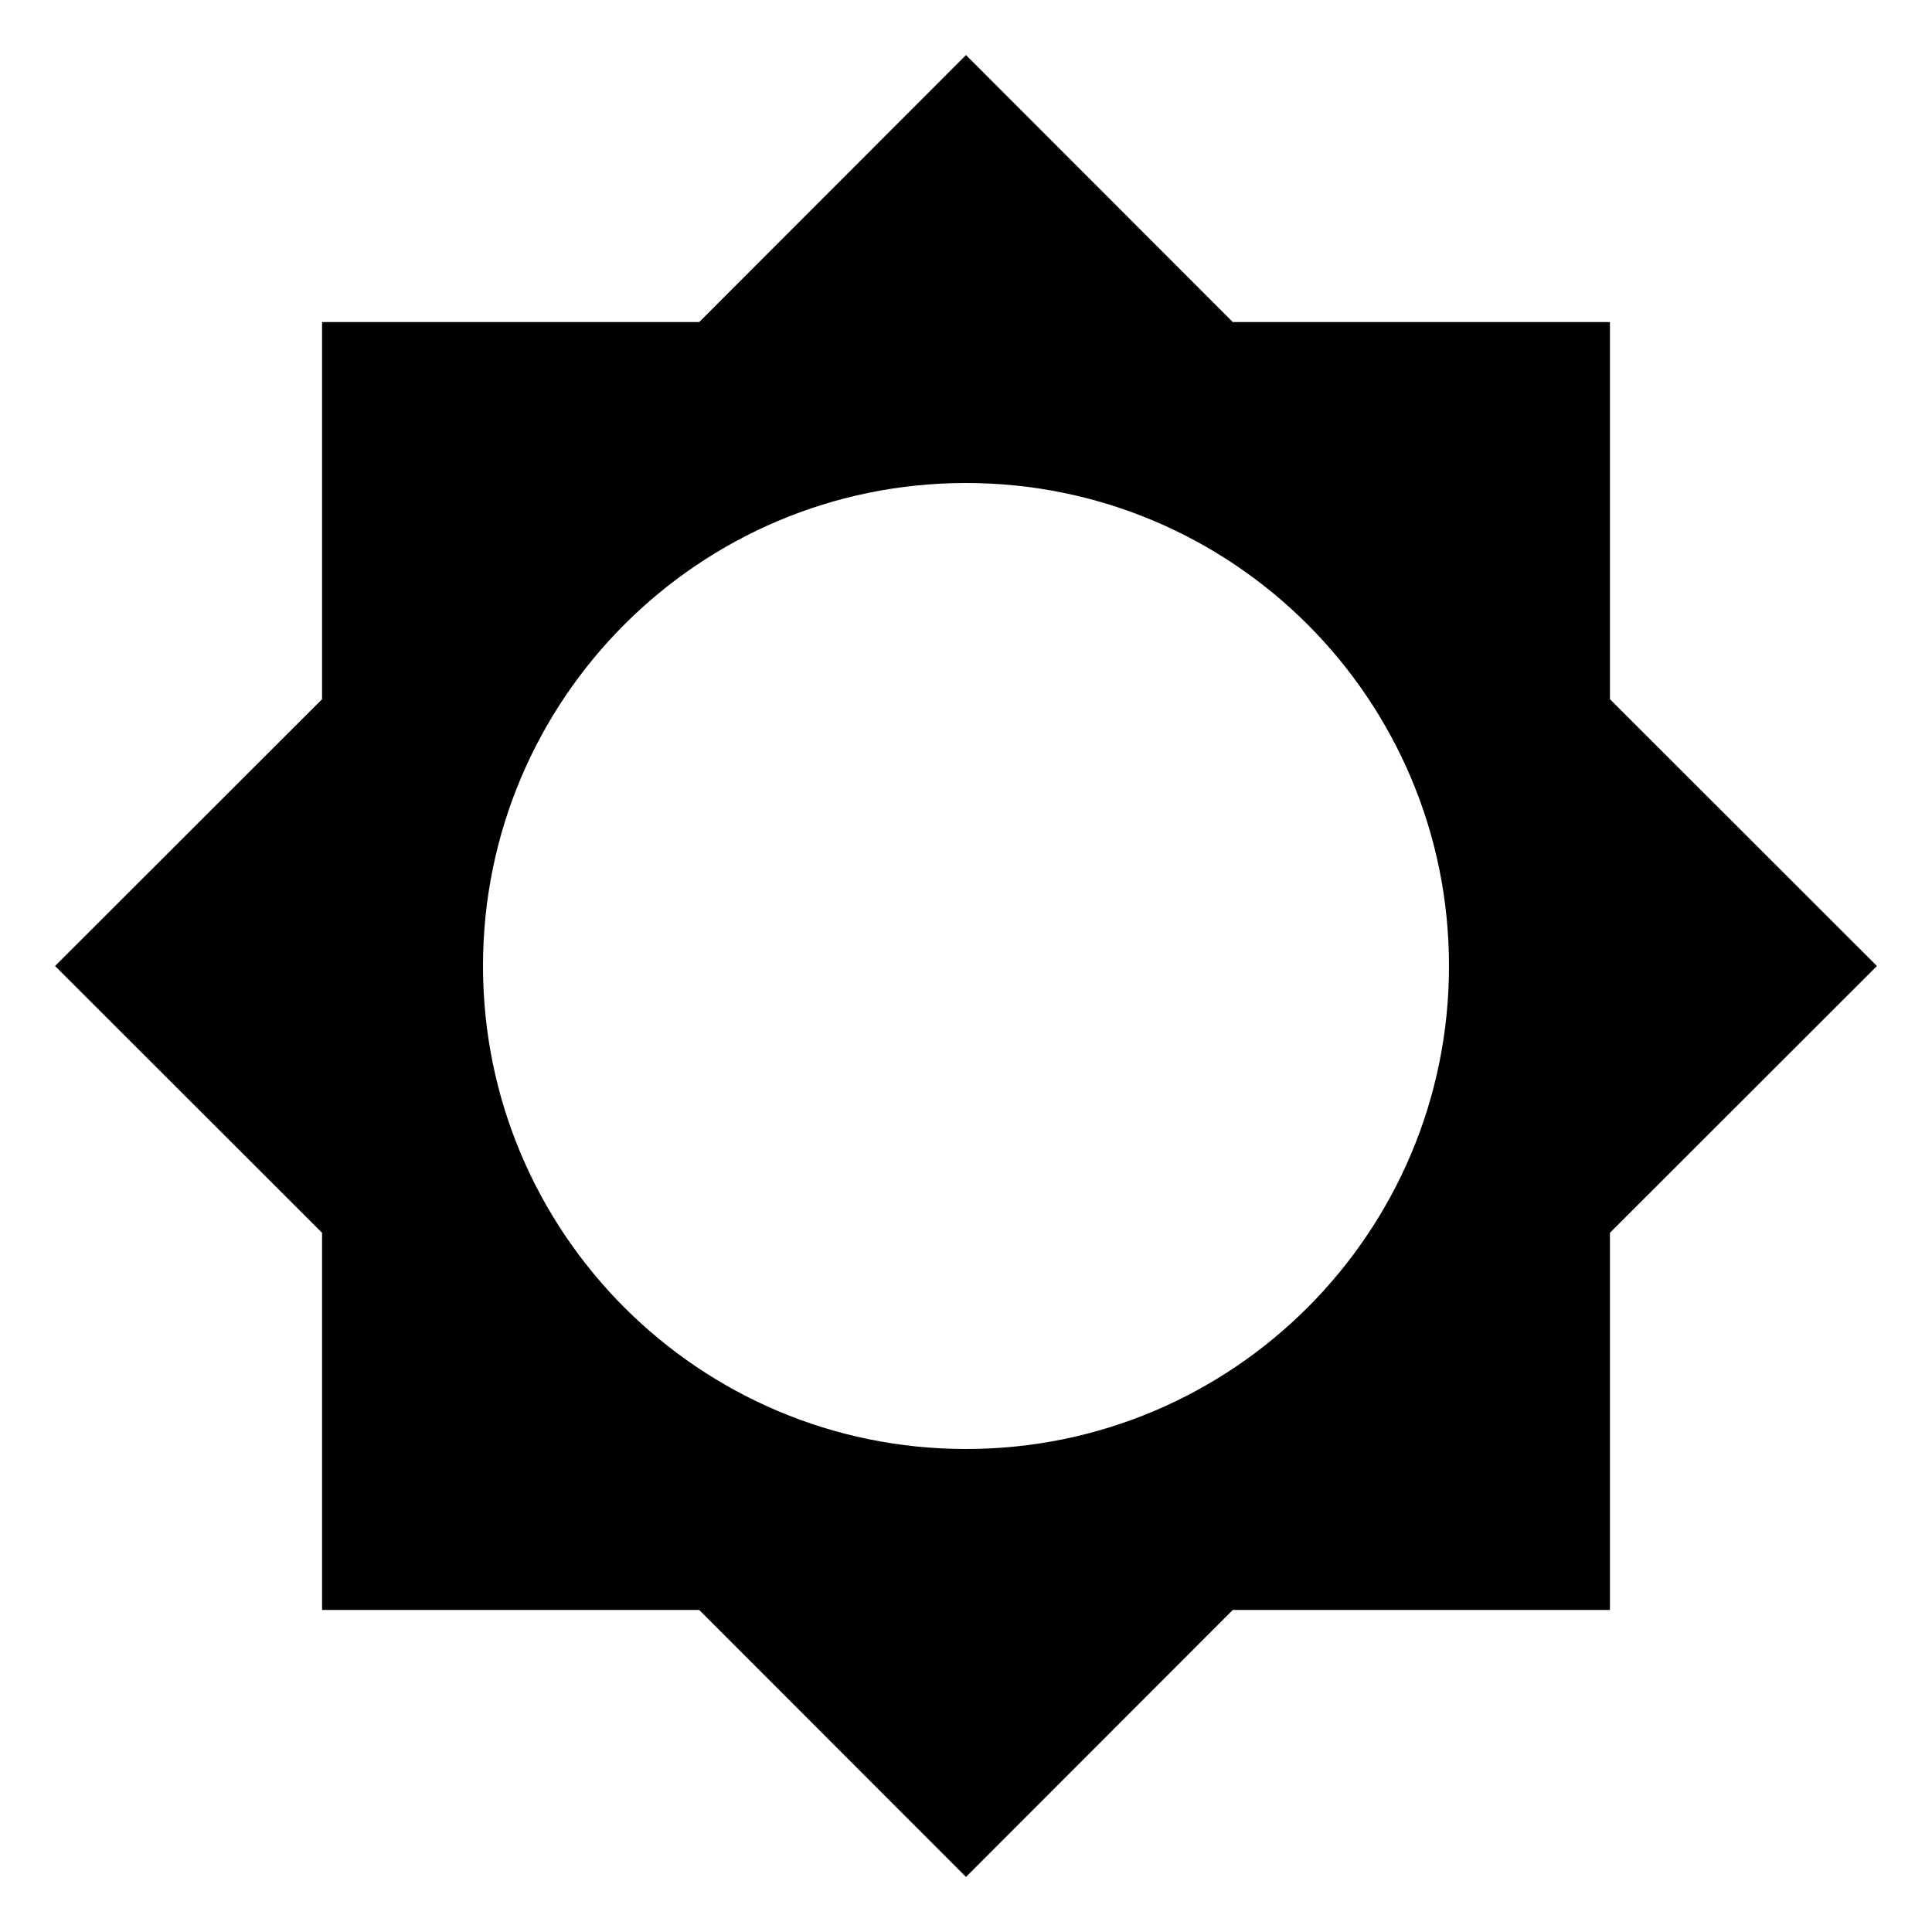
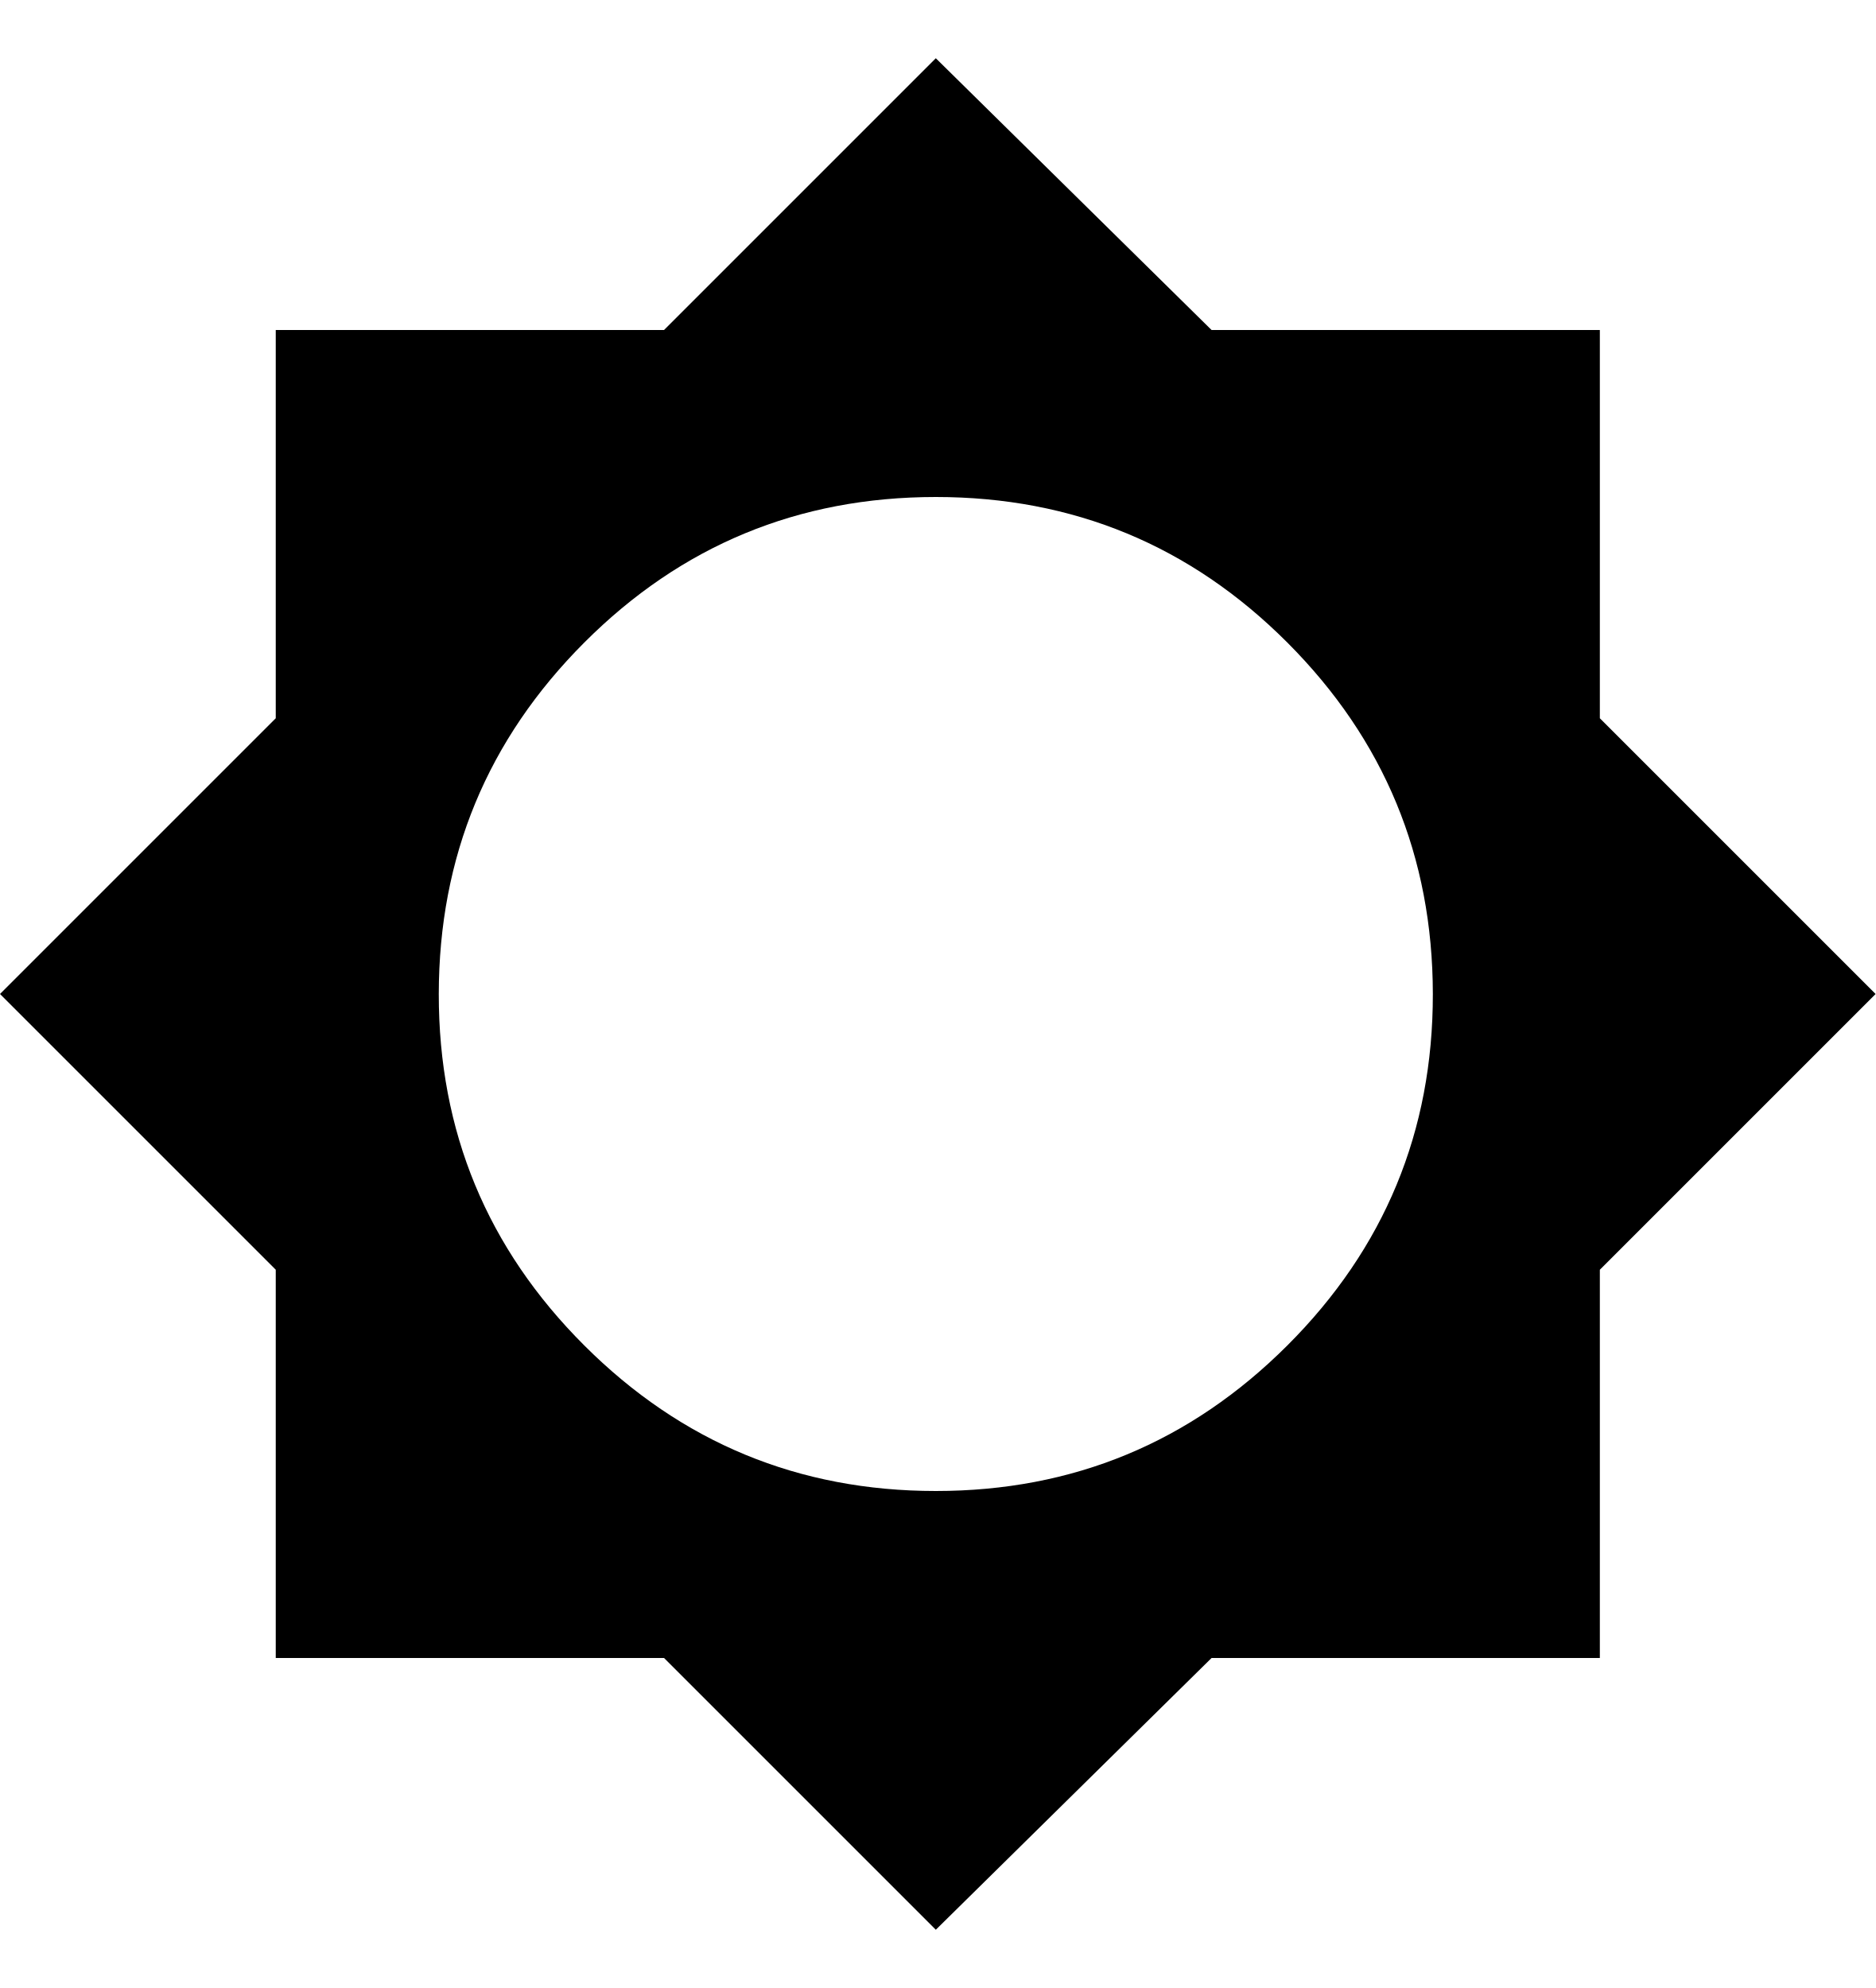
- <svg xmlns="http://www.w3.org/2000/svg" height="1000" width="1000.0">
-   <path d="m833.3 638.1l138.2-138.1-138.2-138.1v-195.2h-195.2l-138.1-138.2-138.1 138.2h-195.2v195.2l-138.2 138.1 138.2 138.1v195.2h195.2l138.1 138.2 138.1-138.2h195.2v-195.2z m-333.3 111.9c-138.1 0-250-111.9-250-250s111.9-250 250-250 250 111.9 250 250-111.9 250-250 250z" />
+ <svg xmlns="http://www.w3.org/2000/svg" height="1000" width="943.4">
+   <path d="m804.7 638.7v195.3h-195.3l-138.7 136.7-136.7-136.7h-195.3v-195.3l-138.7-138.7 138.7-138.7v-195.3h195.3l136.7-136.7 138.7 136.7h195.3v195.3l138.7 138.7z m-334 111.3q103.5 0 176.8-73.2t73.2-176.8-73.2-176.8-176.8-73.2-176.8 73.2-73.2 176.8 73.2 176.8 176.8 73.2z" />
</svg>
